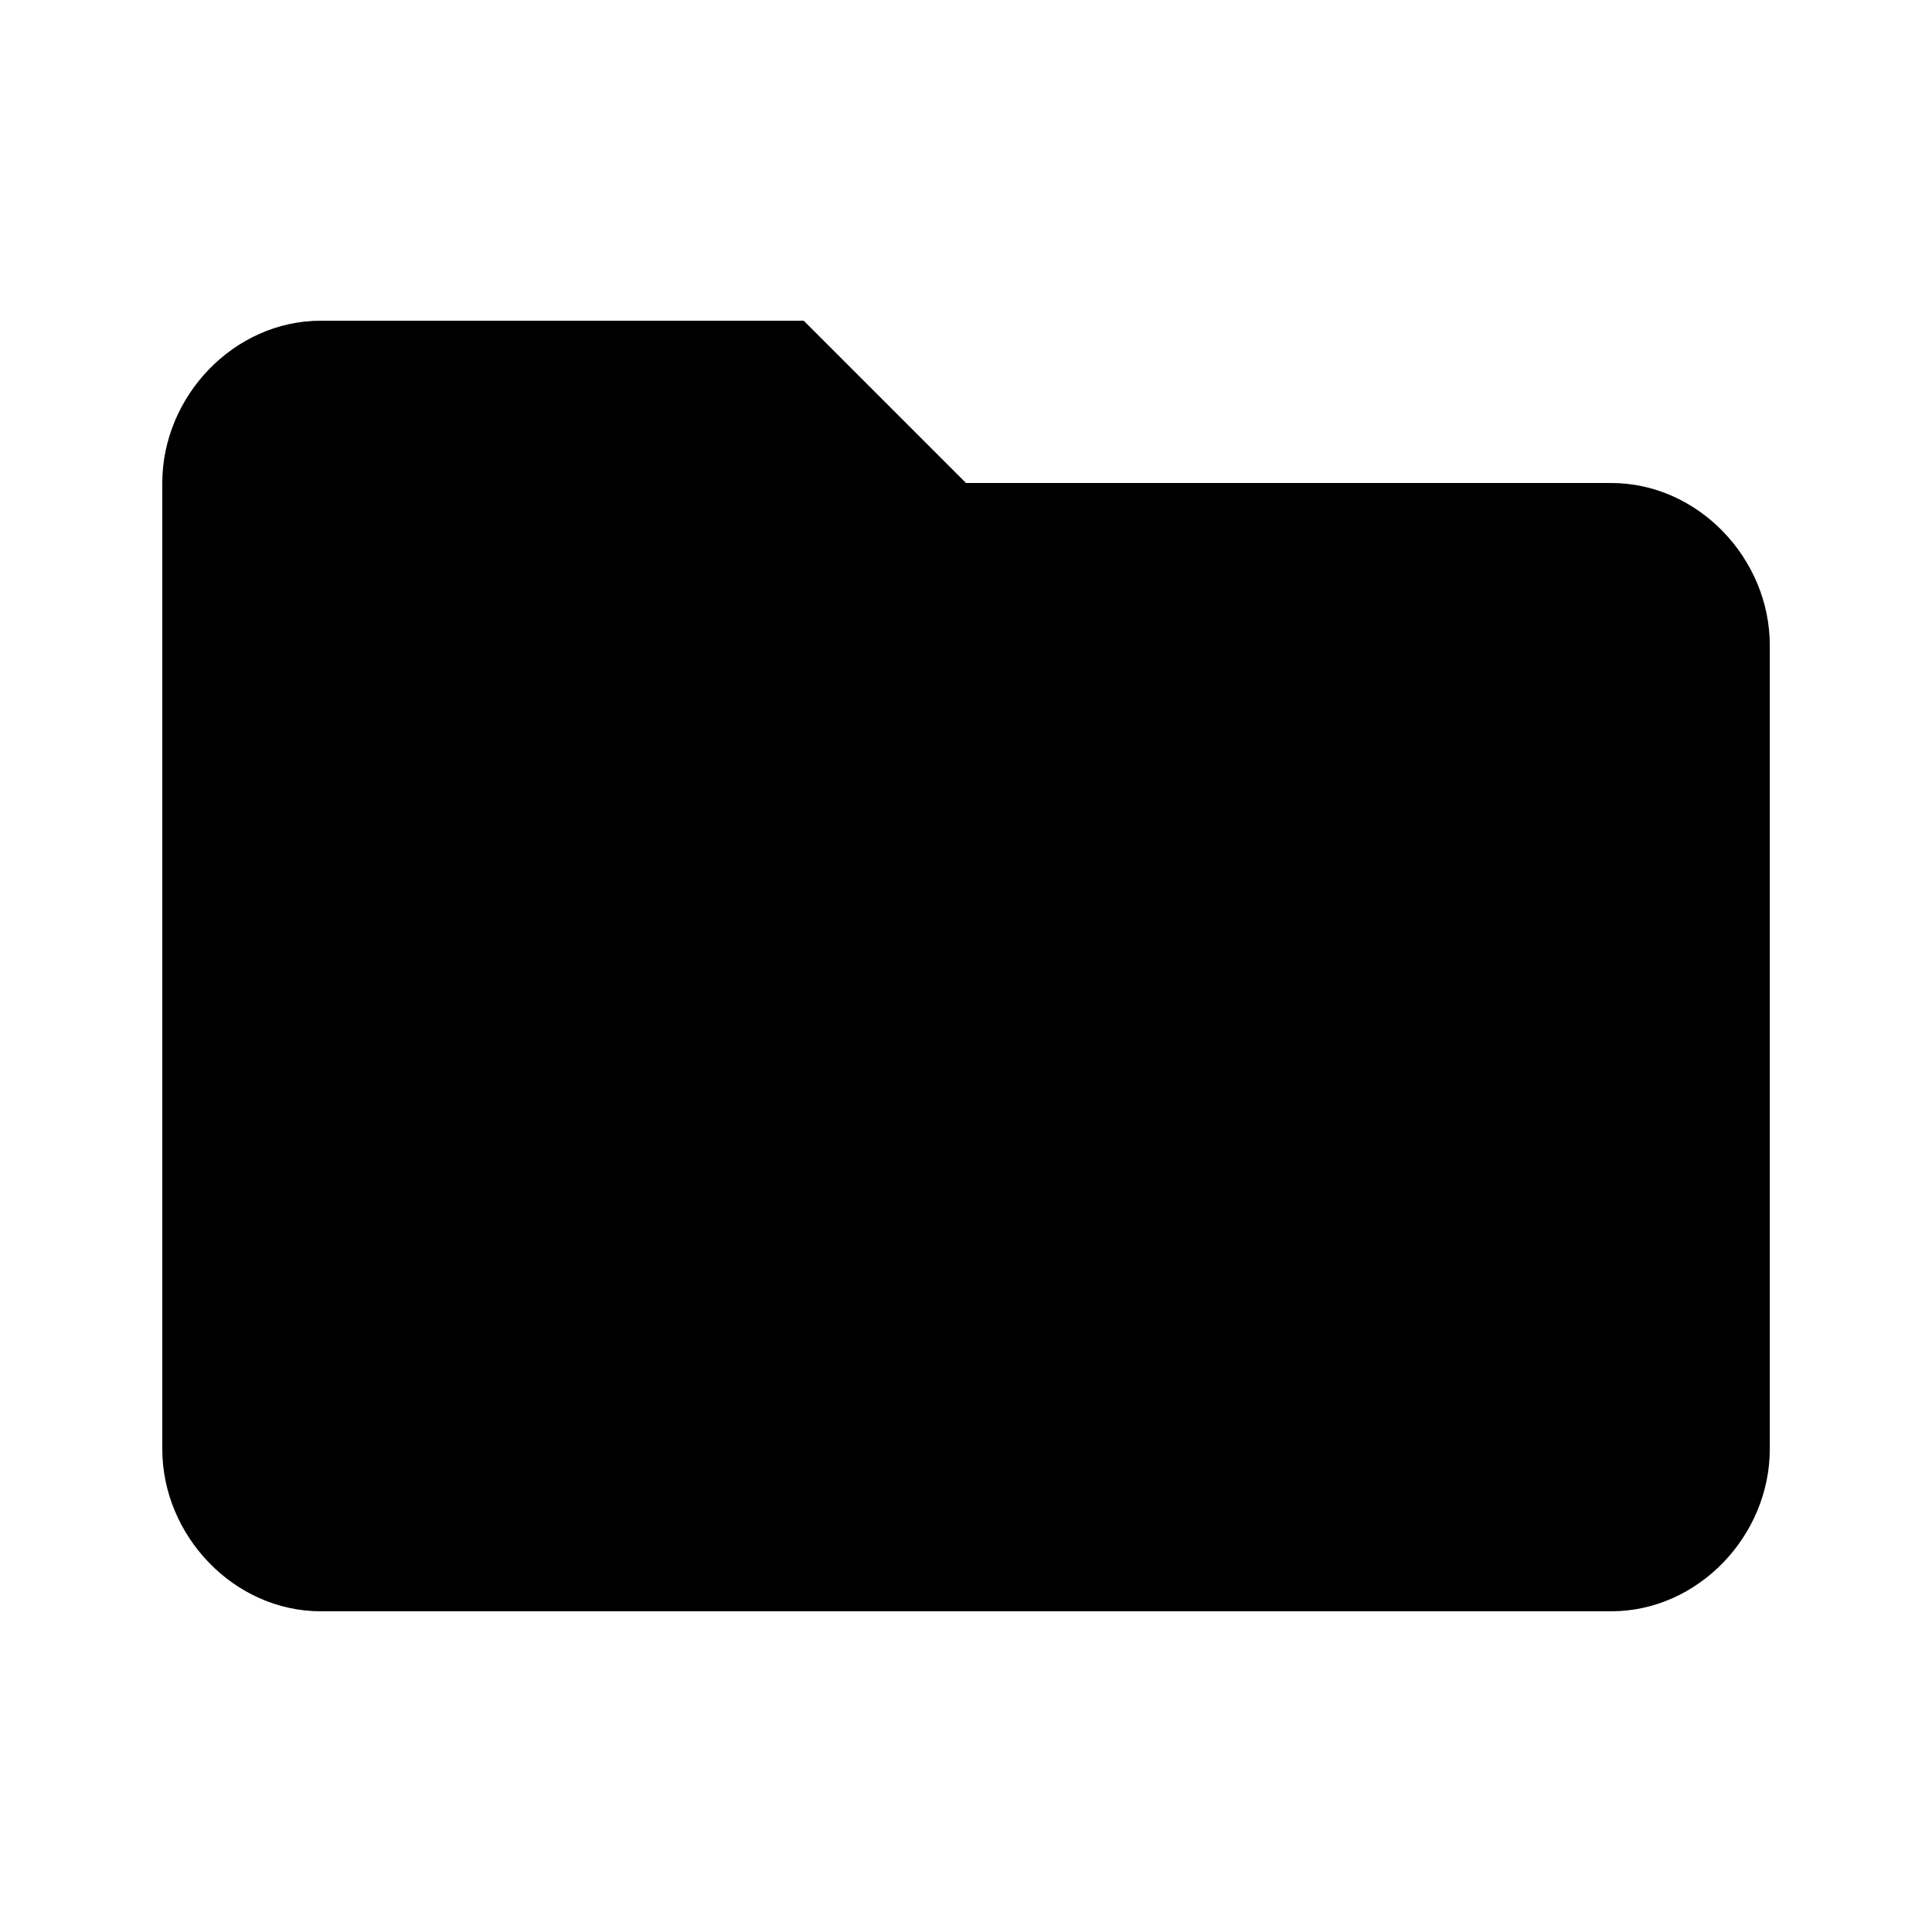
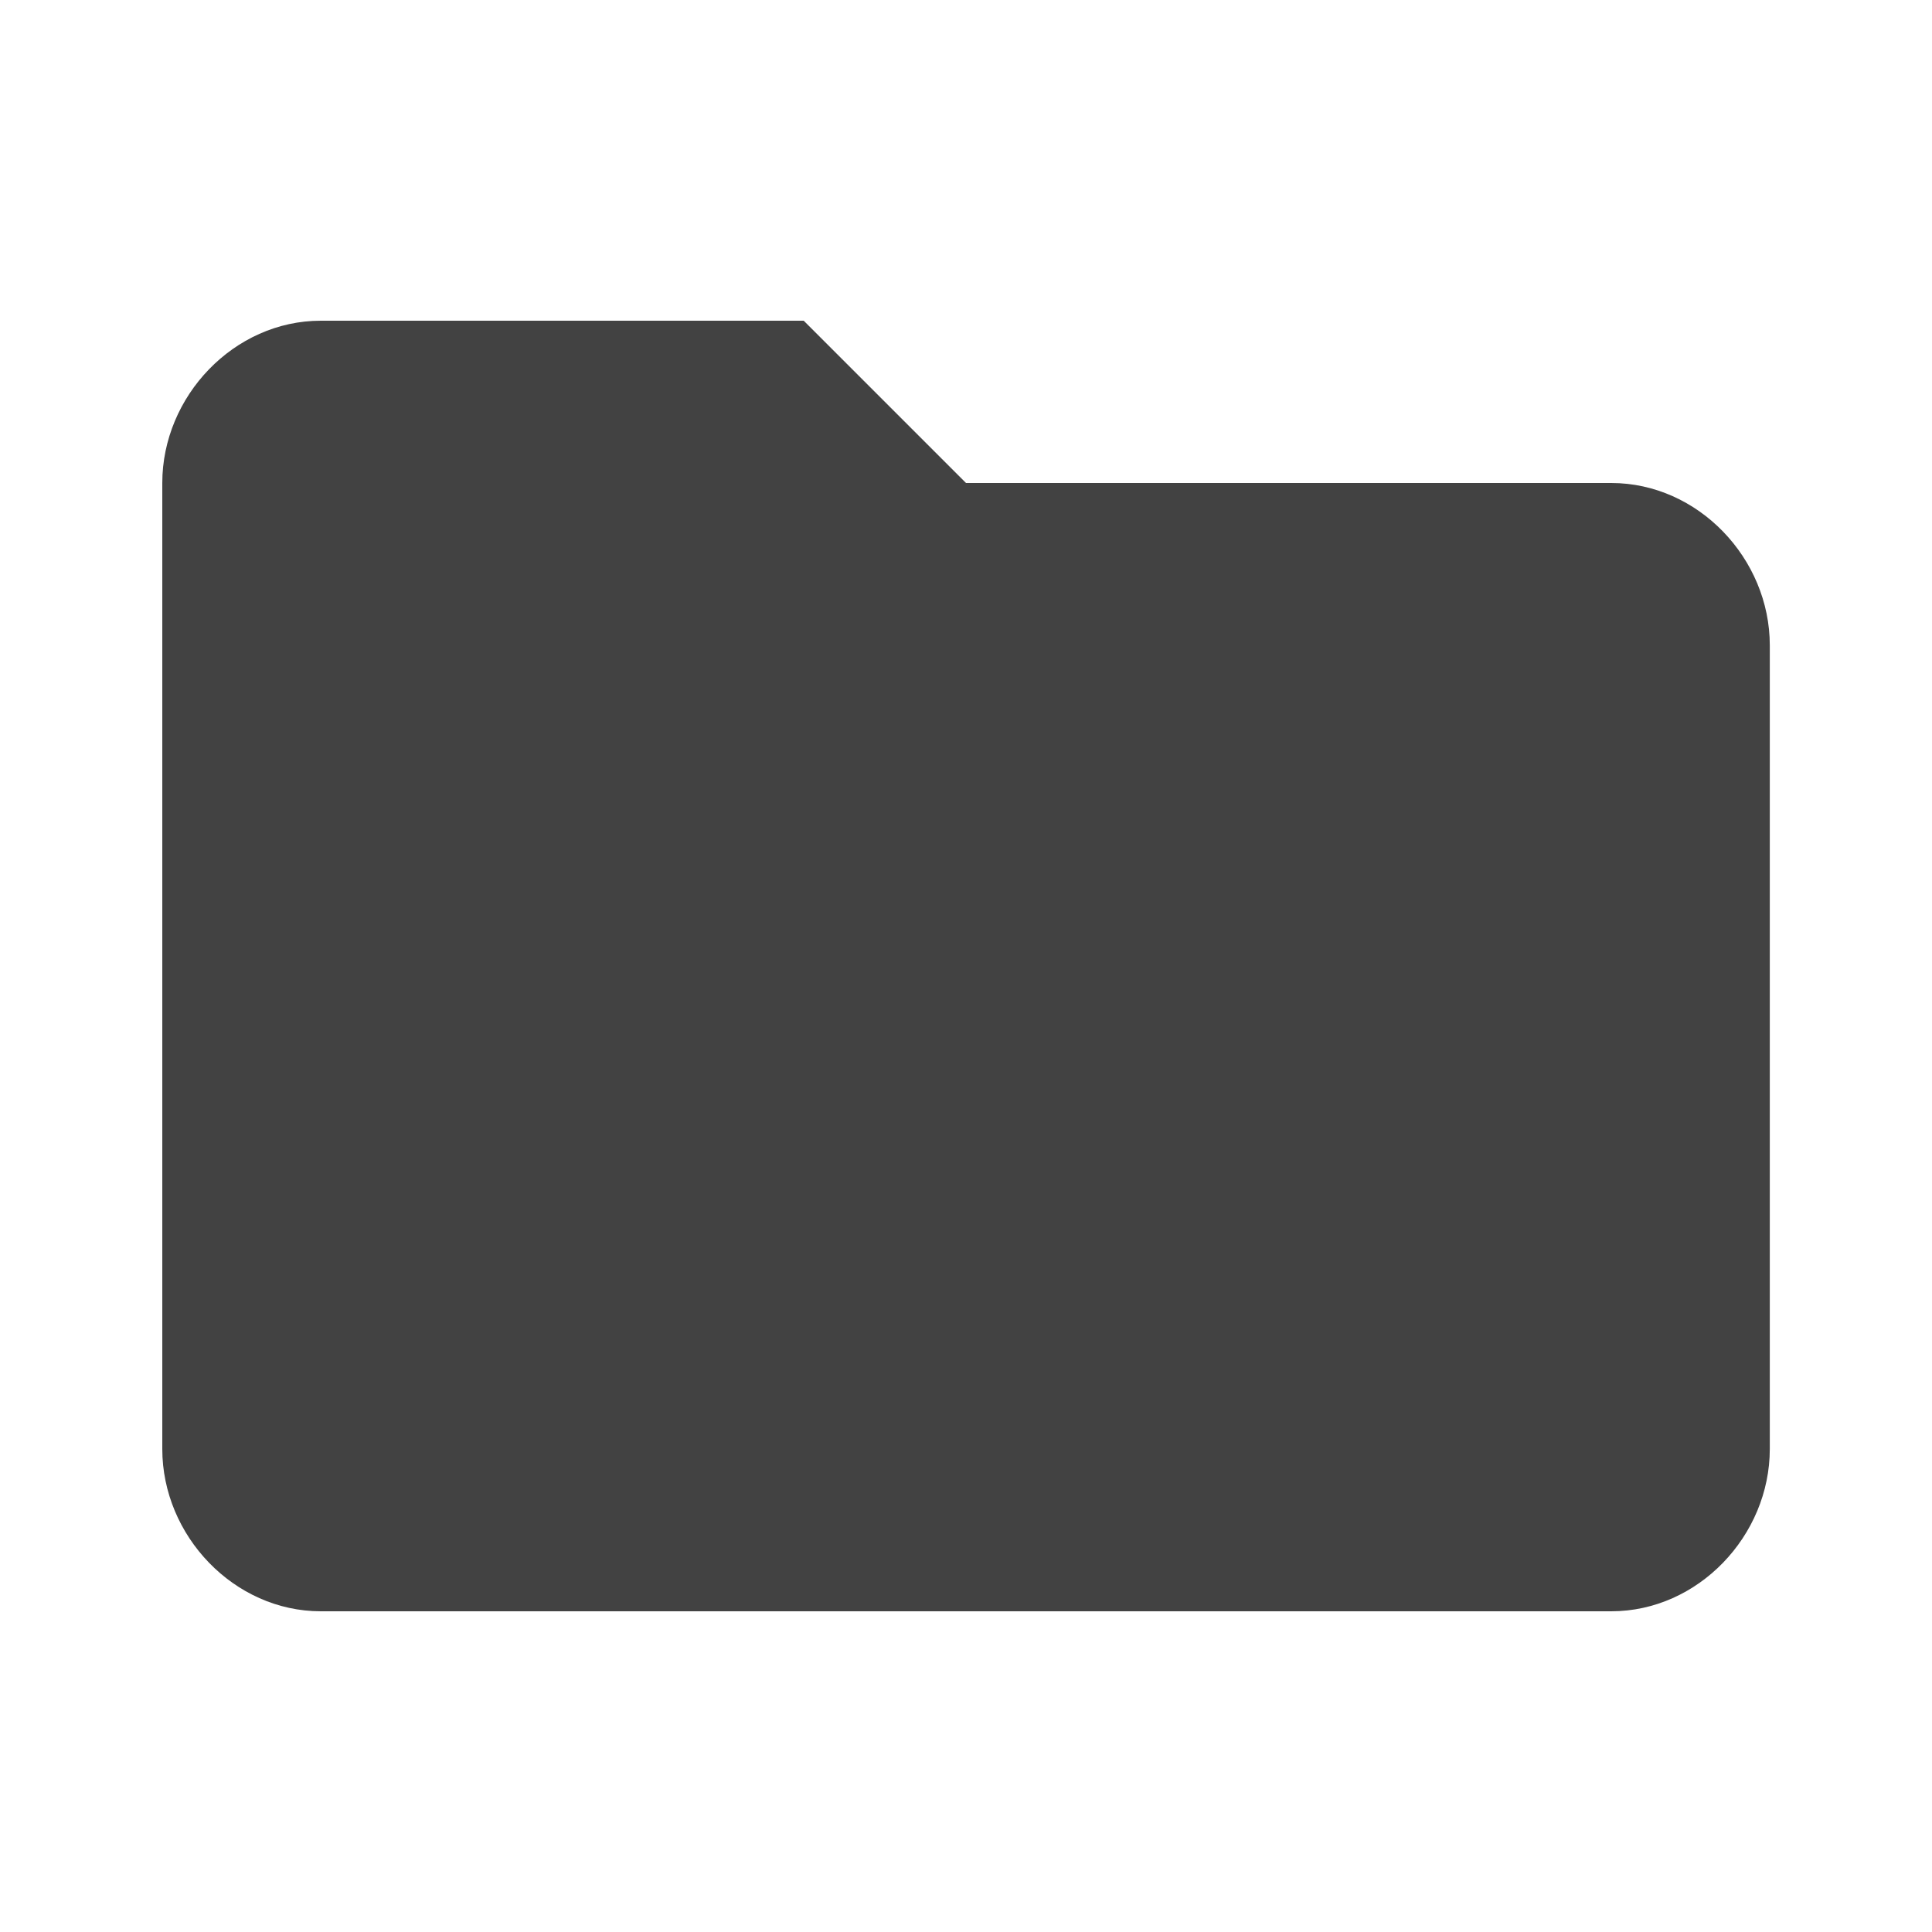
<svg xmlns="http://www.w3.org/2000/svg" version="1.1" width="24" height="24" viewBox="0 0 24 24">
-   <path fill="#000" d="M9.984 3.984l2.016 2.016h8.016c1.078 0 1.969 0.938 1.969 2.016v9.984c0 1.078-0.891 2.016-1.969 2.016h-16.031c-1.078 0-1.969-0.938-1.969-2.016v-12c0-1.078 0.891-2.016 1.969-2.016h6z" />
+   <path fill="#424242" d="M9.984 3.984l2.016 2.016h8.016c1.078 0 1.969 0.938 1.969 2.016v9.984c0 1.078-0.891 2.016-1.969 2.016h-16.031c-1.078 0-1.969-0.938-1.969-2.016v-12c0-1.078 0.891-2.016 1.969-2.016h6z" />
</svg>
